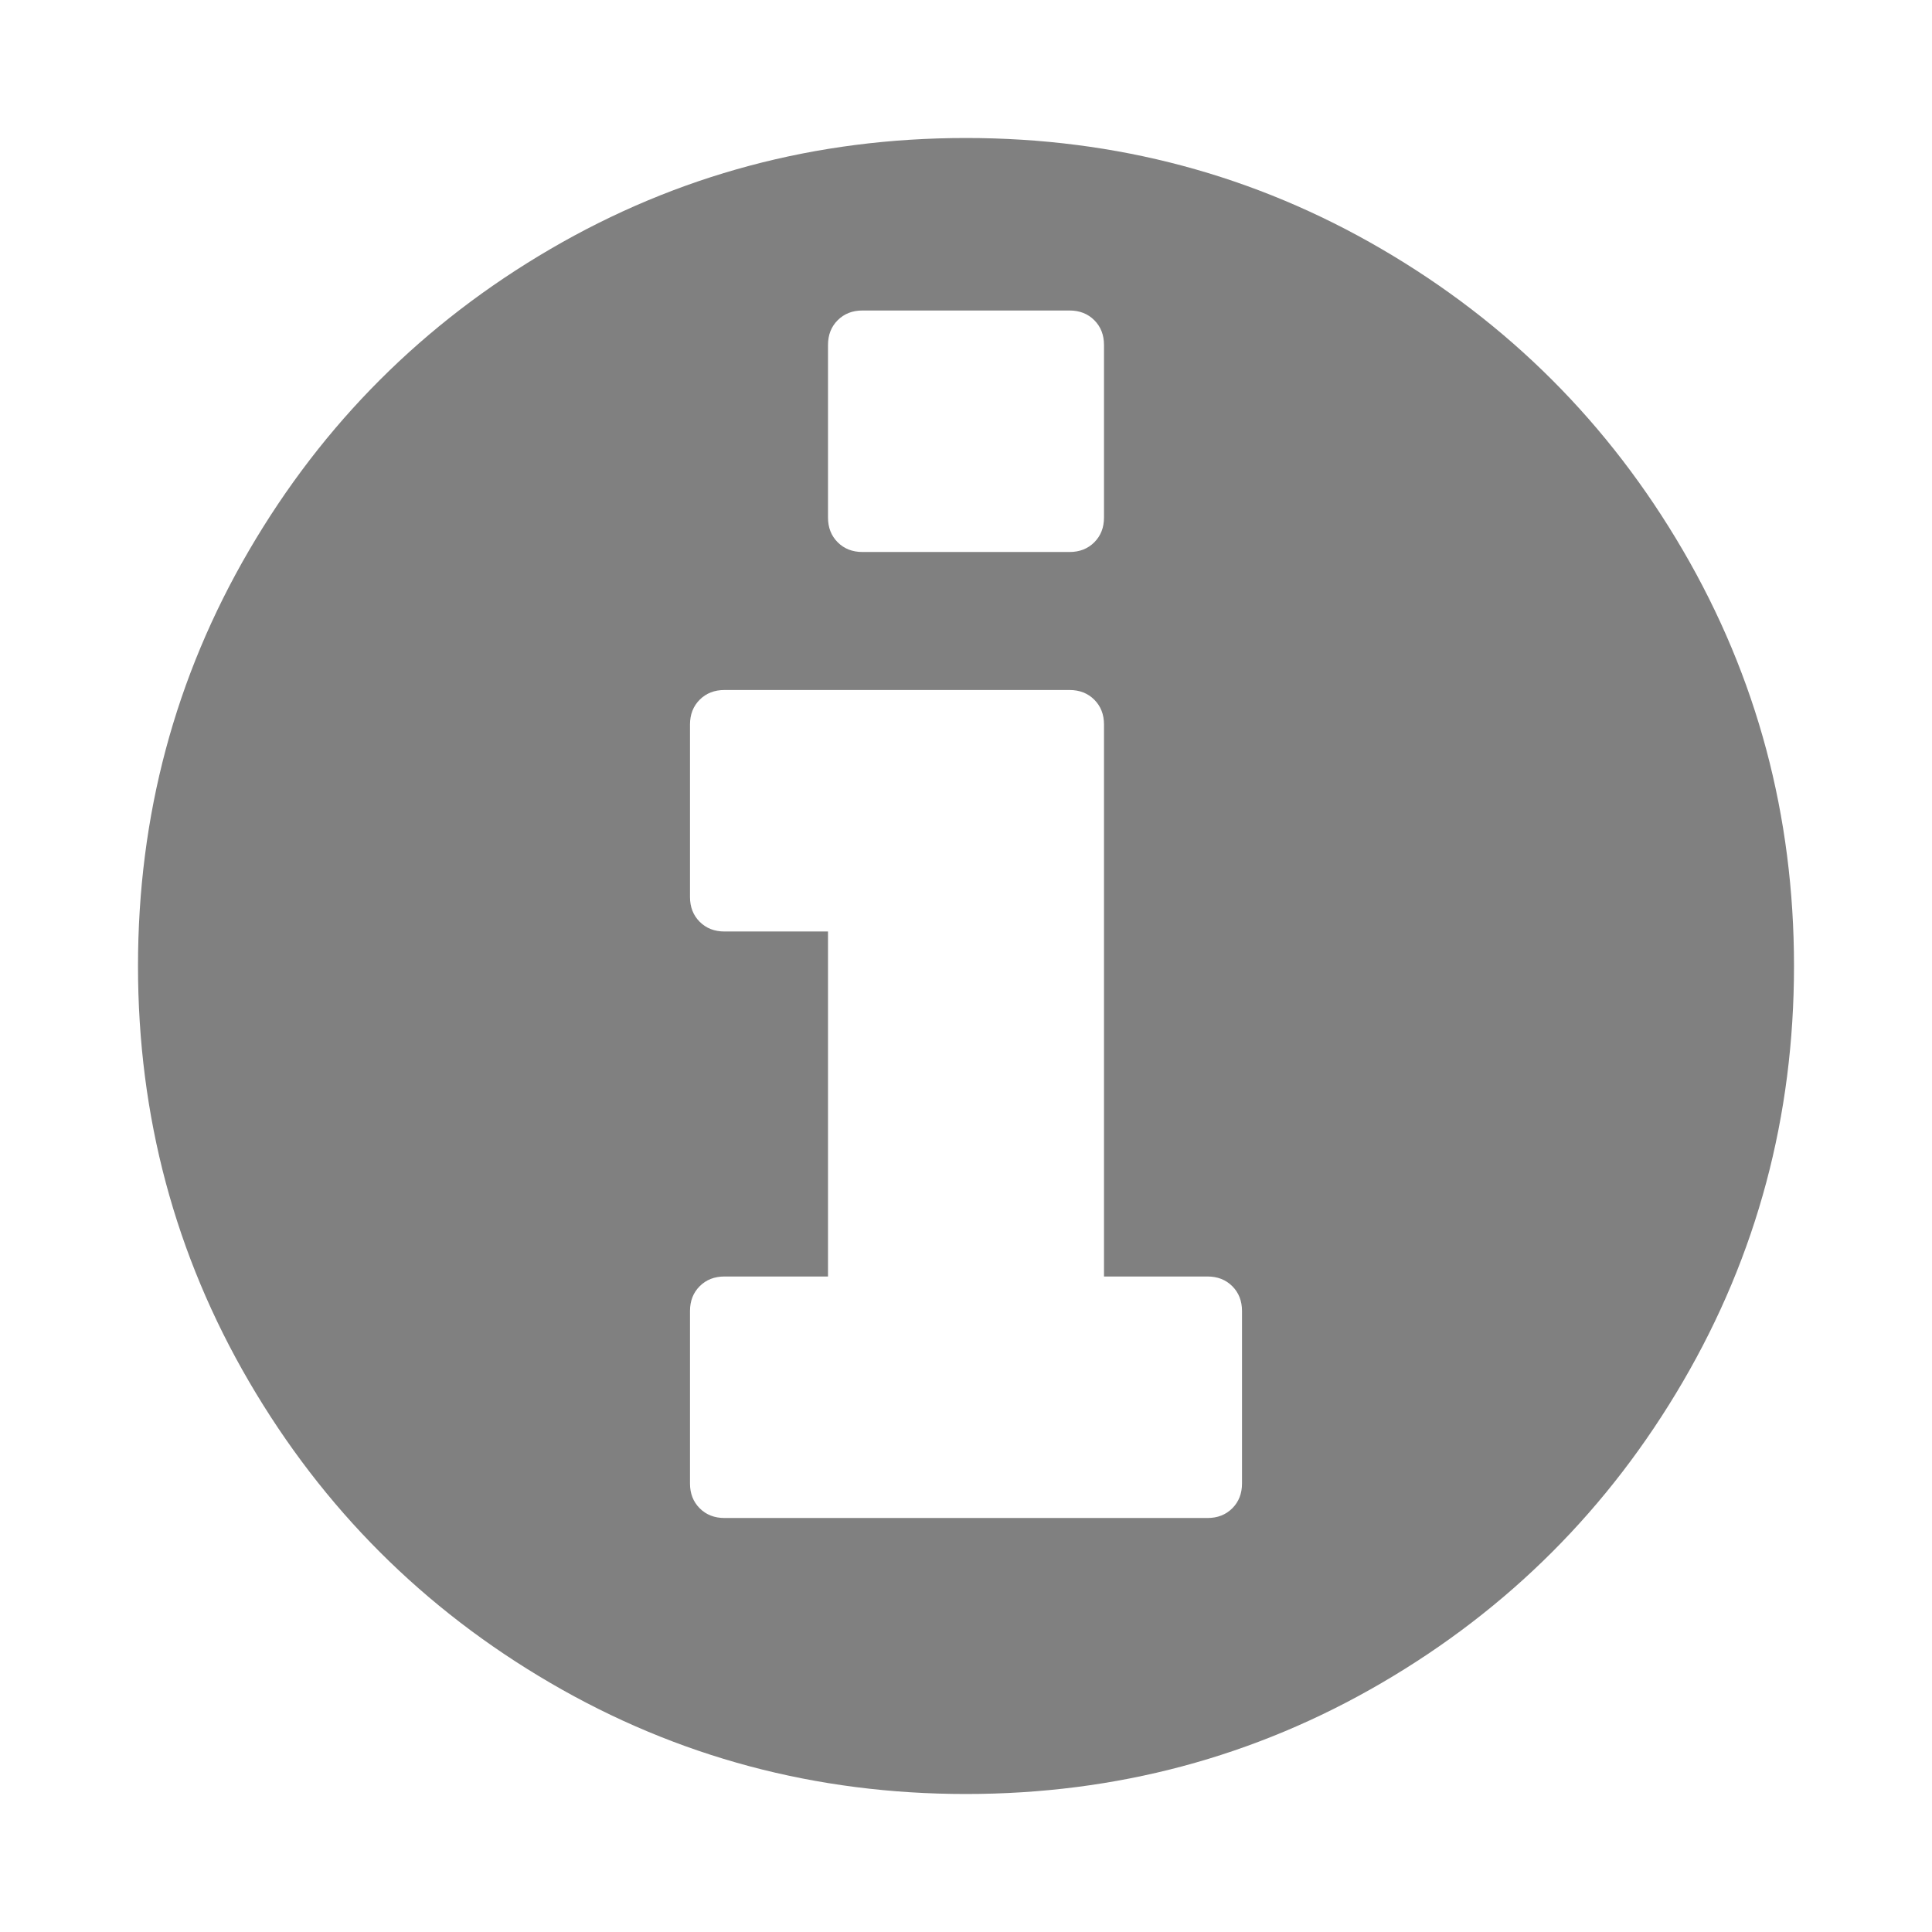
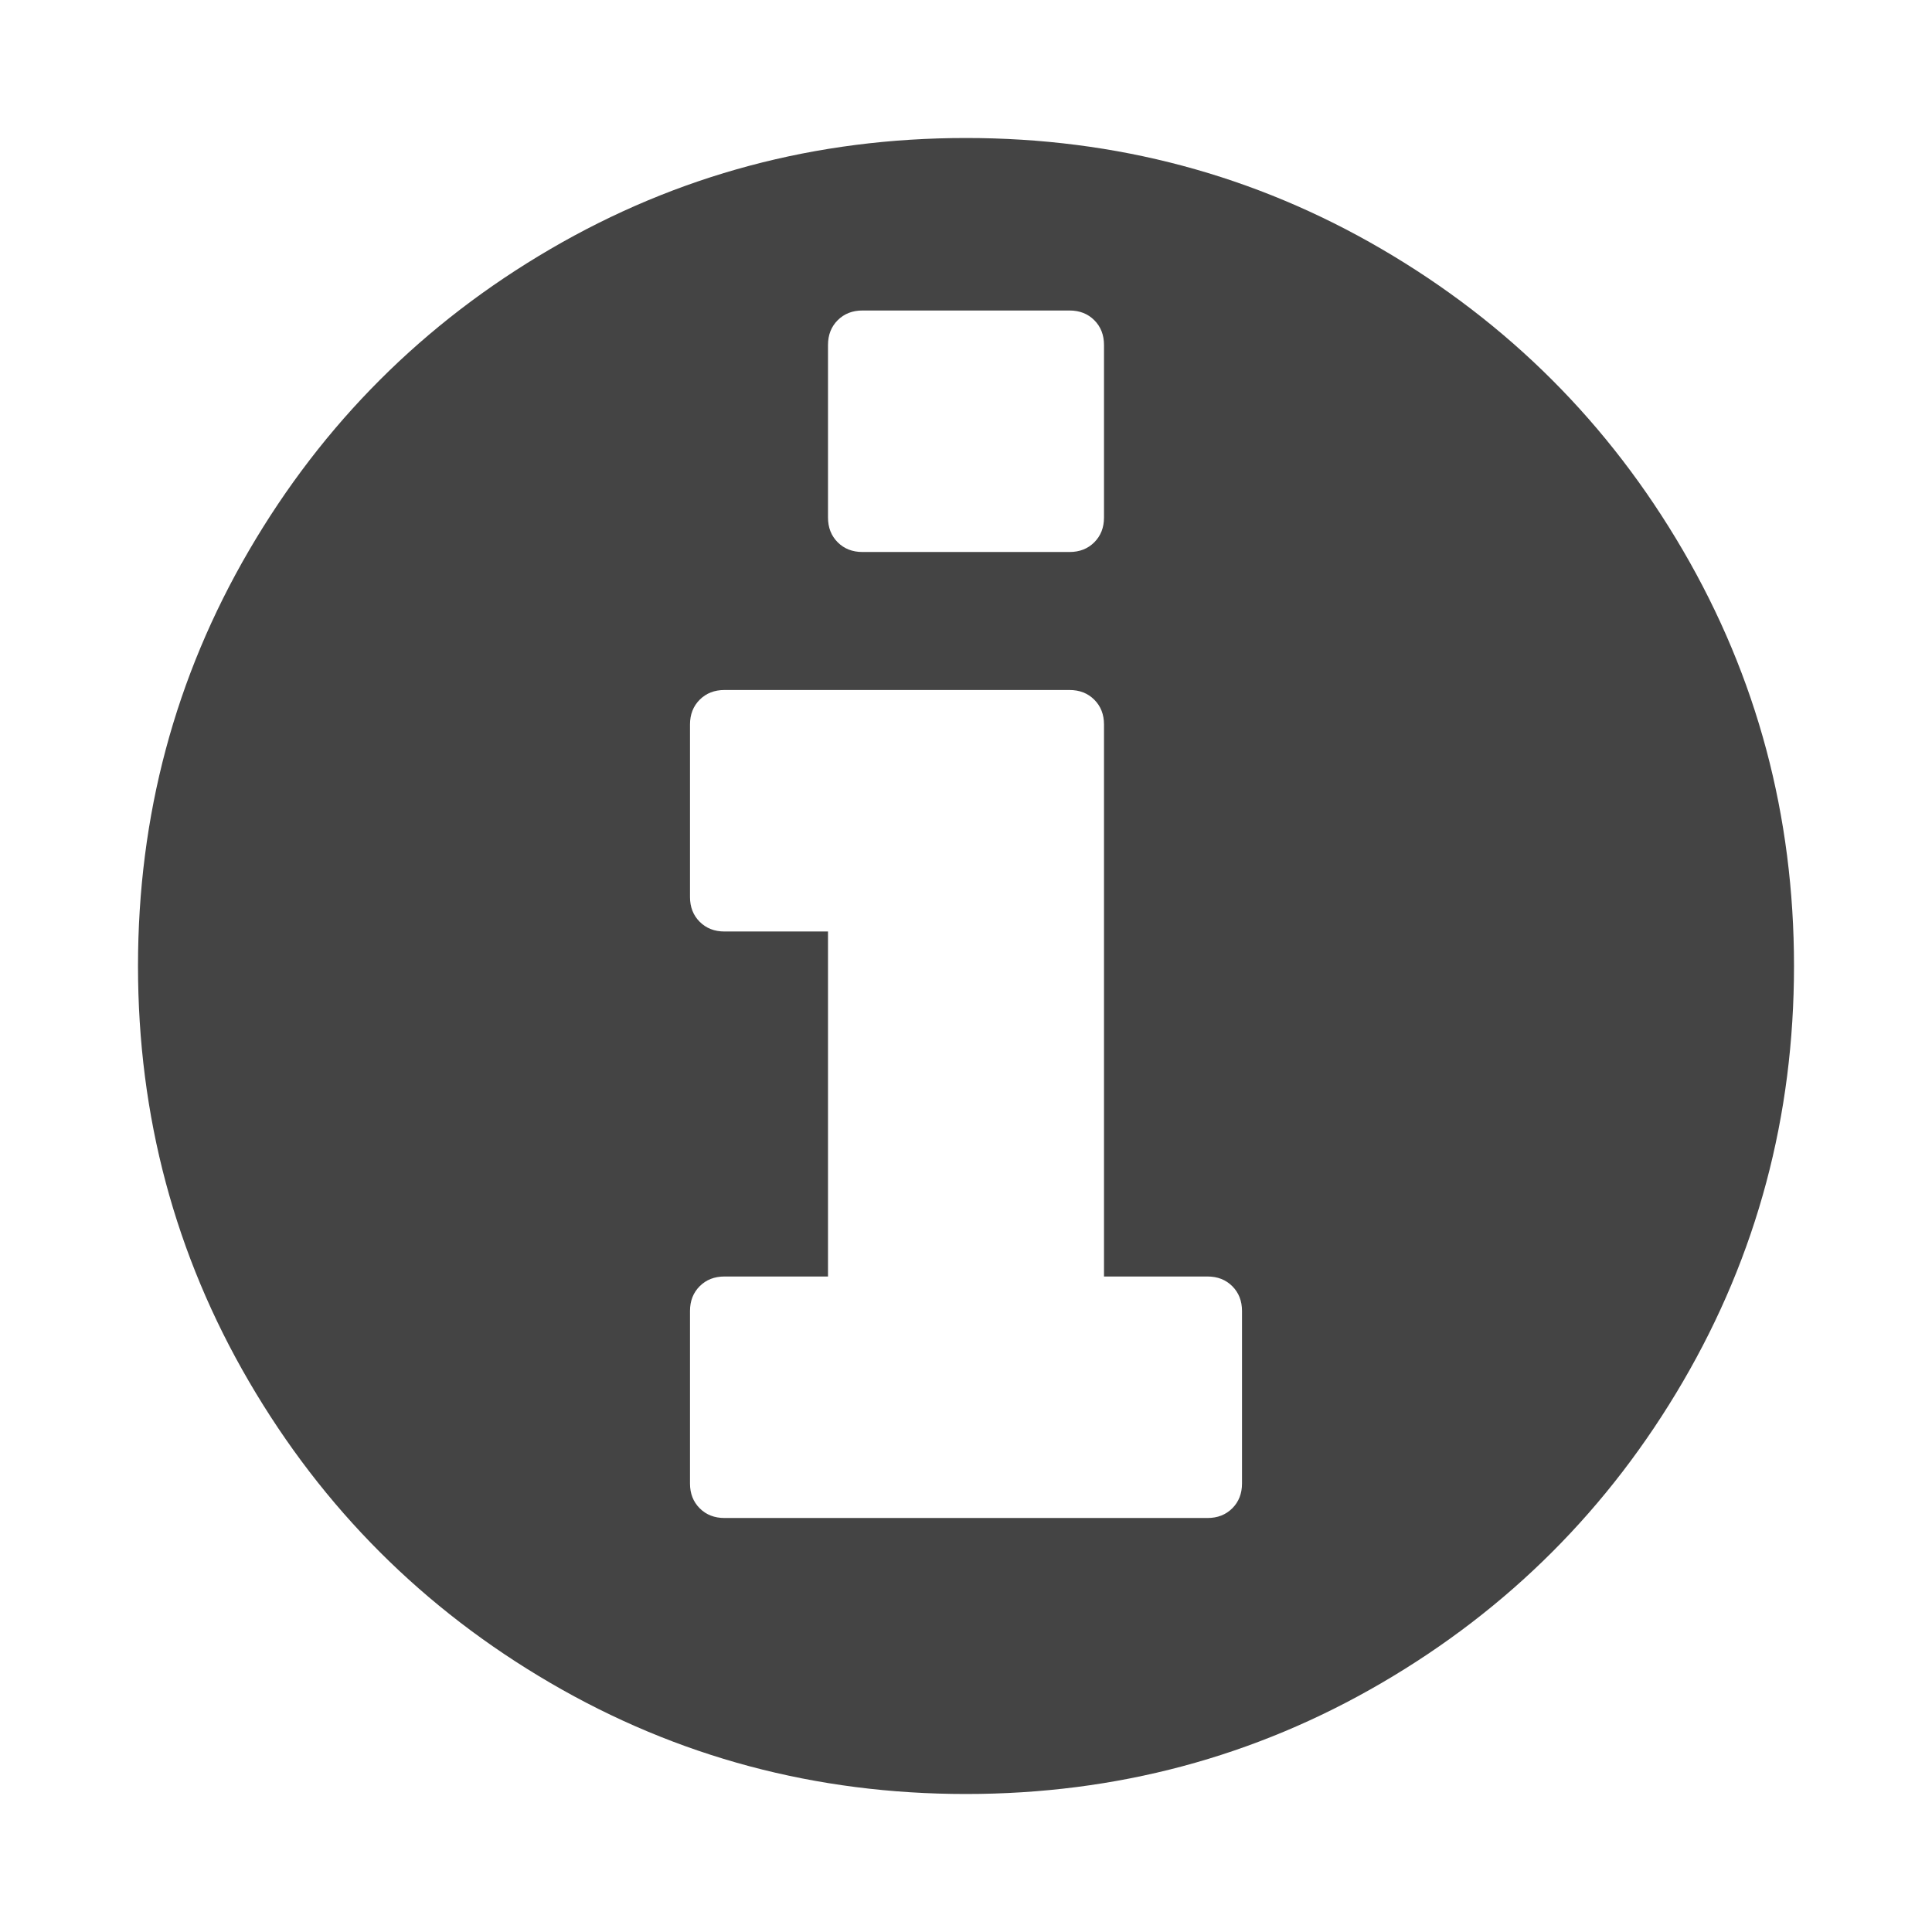
<svg xmlns="http://www.w3.org/2000/svg" width="1792" height="1792" viewBox="0 0 1792 1792">
-   <path d="M1152 1376v-160q0-14-9-23t-23-9h-96v-512q0-14-9-23t-23-9h-320q-14 0-23 9t-9 23v160q0 14 9 23t23 9h96v320h-96q-14 0-23 9t-9 23v160q0 14 9 23t23 9h448q14 0 23-9t9-23zm-128-896v-160q0-14-9-23t-23-9h-192q-14 0-23 9t-9 23v160q0 14 9 23t23 9h192q14 0 23-9t9-23zm640 416q0 209-103 385.5t-279.5 279.5-385.5 103-385.5-103-279.5-279.5-103-385.5 103-385.5 279.5-279.5 385.5-103 385.5 103 279.5 279.5 103 385.5z" fill="#808080" />
+   <path d="M1152 1376v-160q0-14-9-23t-23-9h-96v-512q0-14-9-23t-23-9h-320q-14 0-23 9t-9 23v160q0 14 9 23t23 9h96v320h-96q-14 0-23 9t-9 23v160q0 14 9 23t23 9h448q14 0 23-9t9-23zm-128-896v-160q0-14-9-23t-23-9h-192q-14 0-23 9t-9 23v160q0 14 9 23t23 9h192q14 0 23-9t9-23zm640 416q0 209-103 385.5t-279.5 279.5-385.5 103-385.5-103-279.5-279.5-103-385.5 103-385.5 279.5-279.5 385.5-103 385.5 103 279.5 279.5 103 385.5z" fill="#444" />
</svg>
